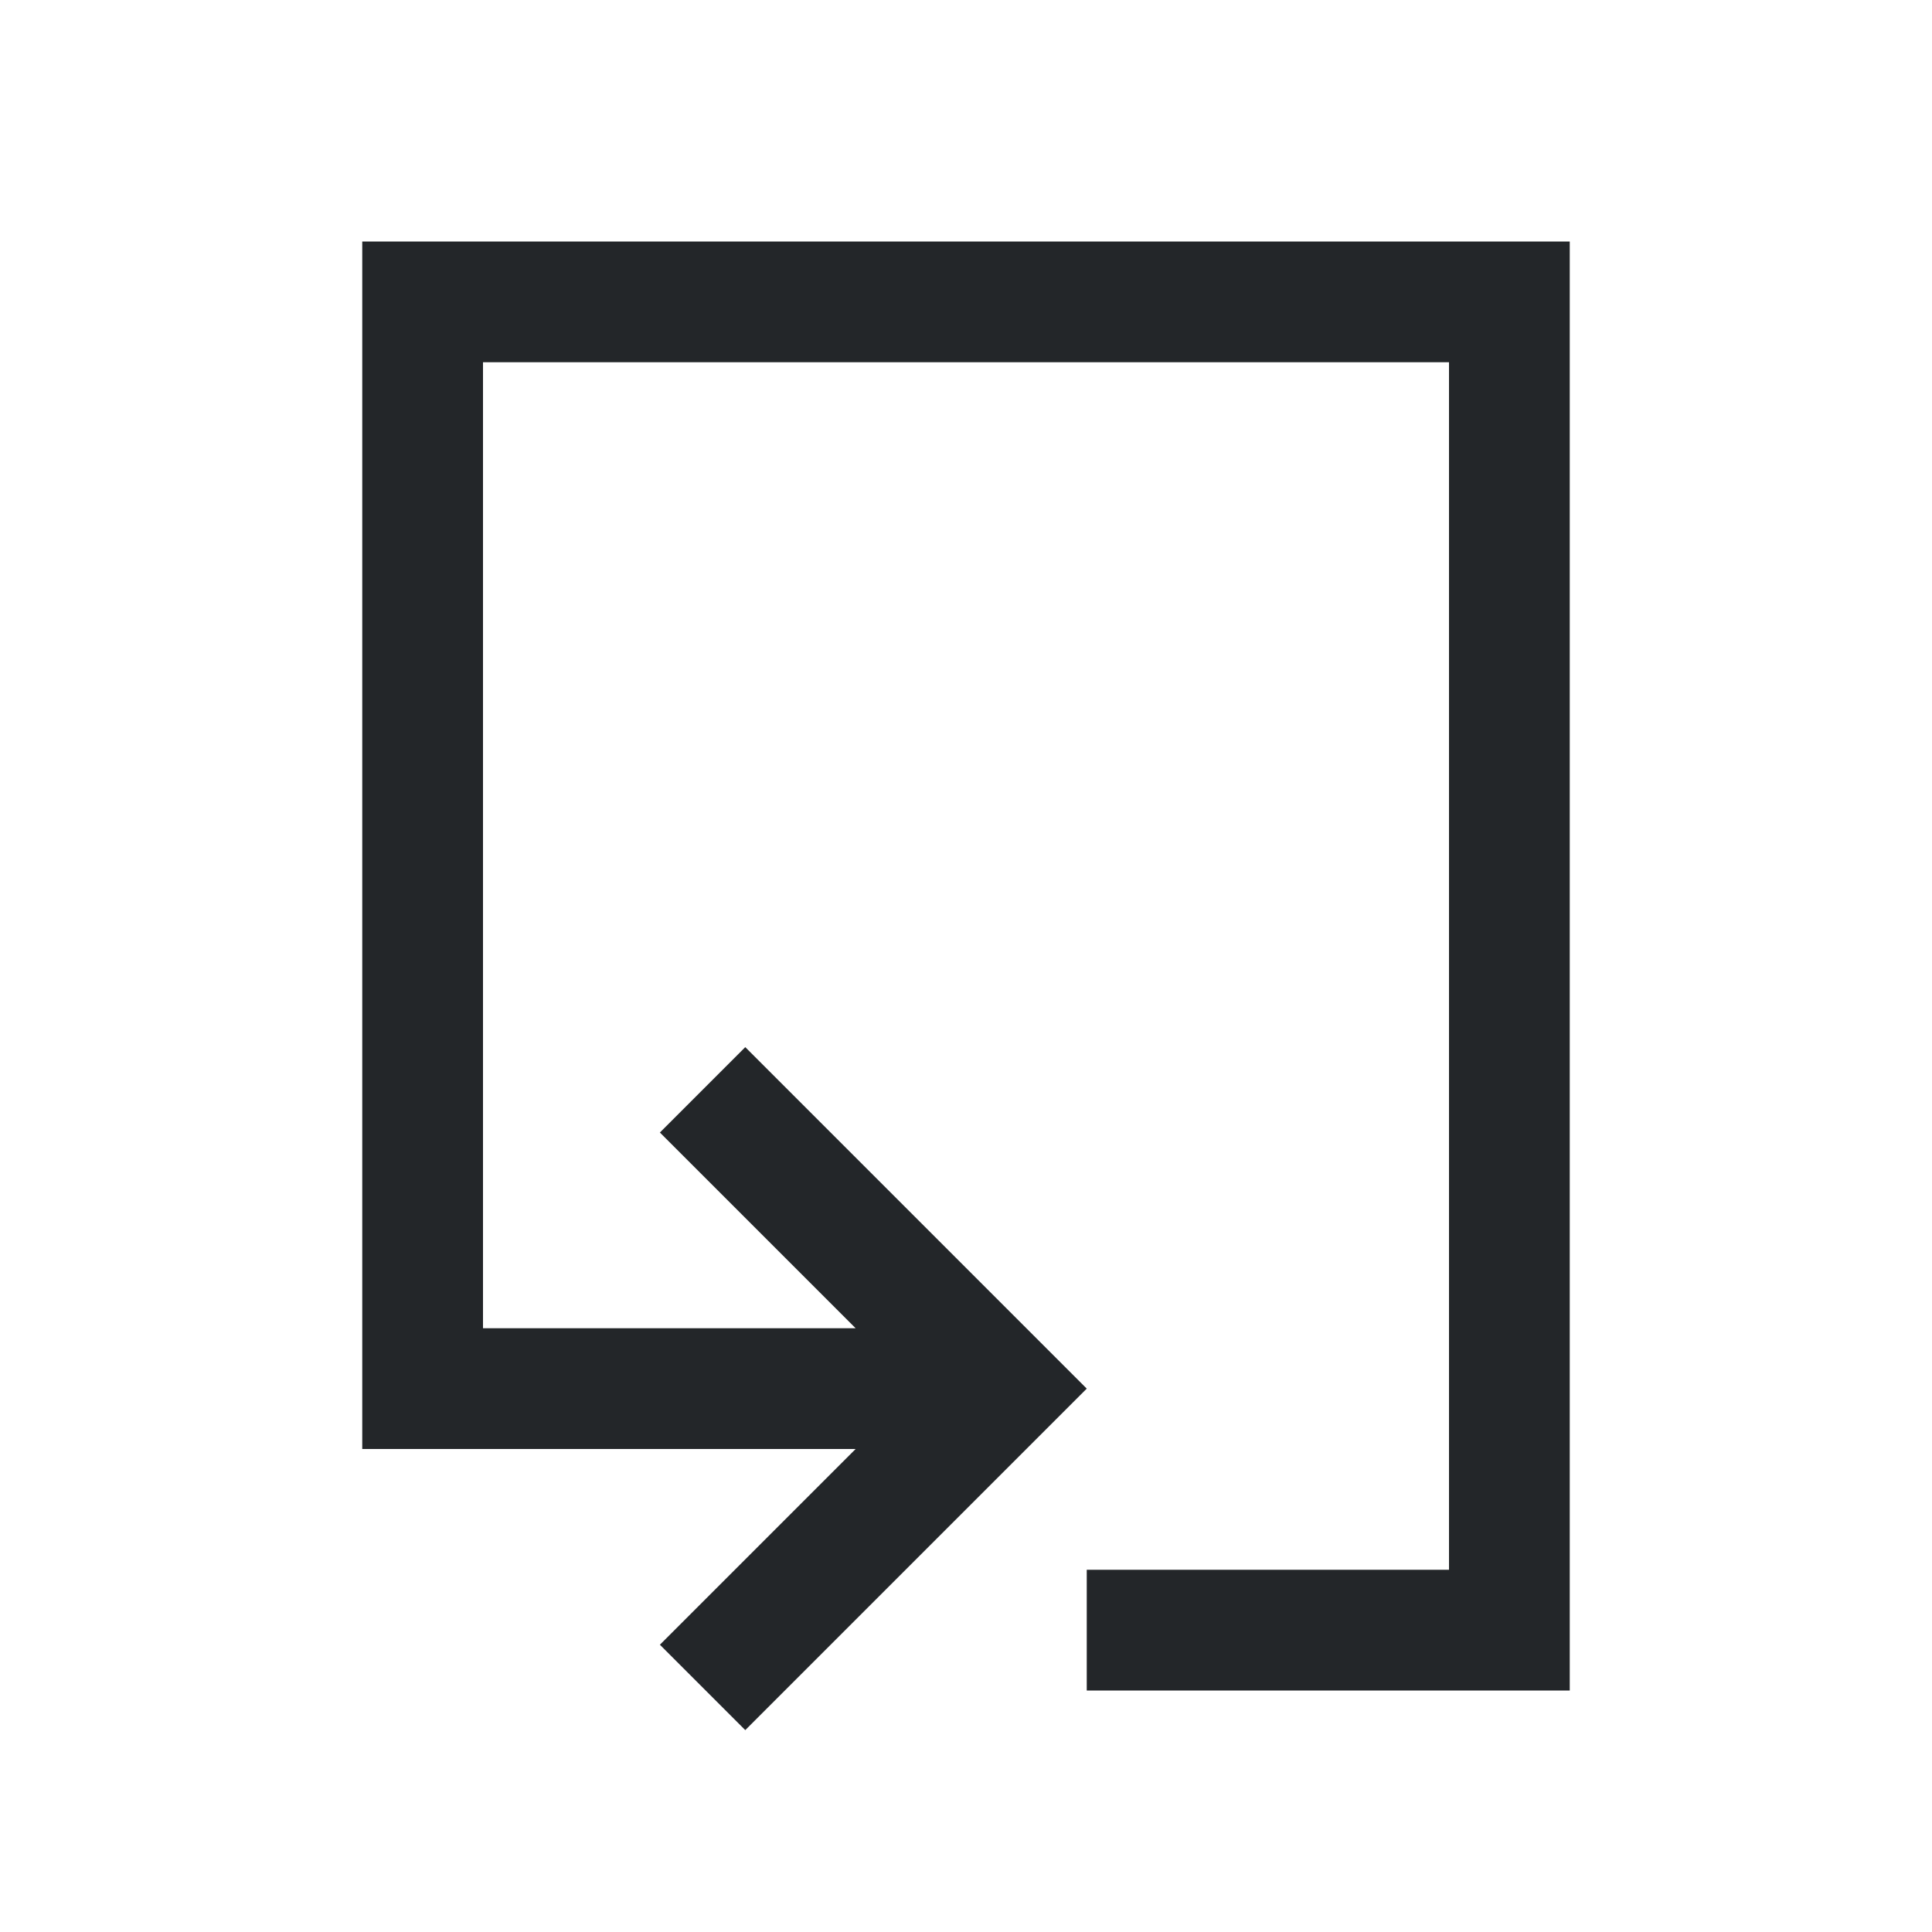
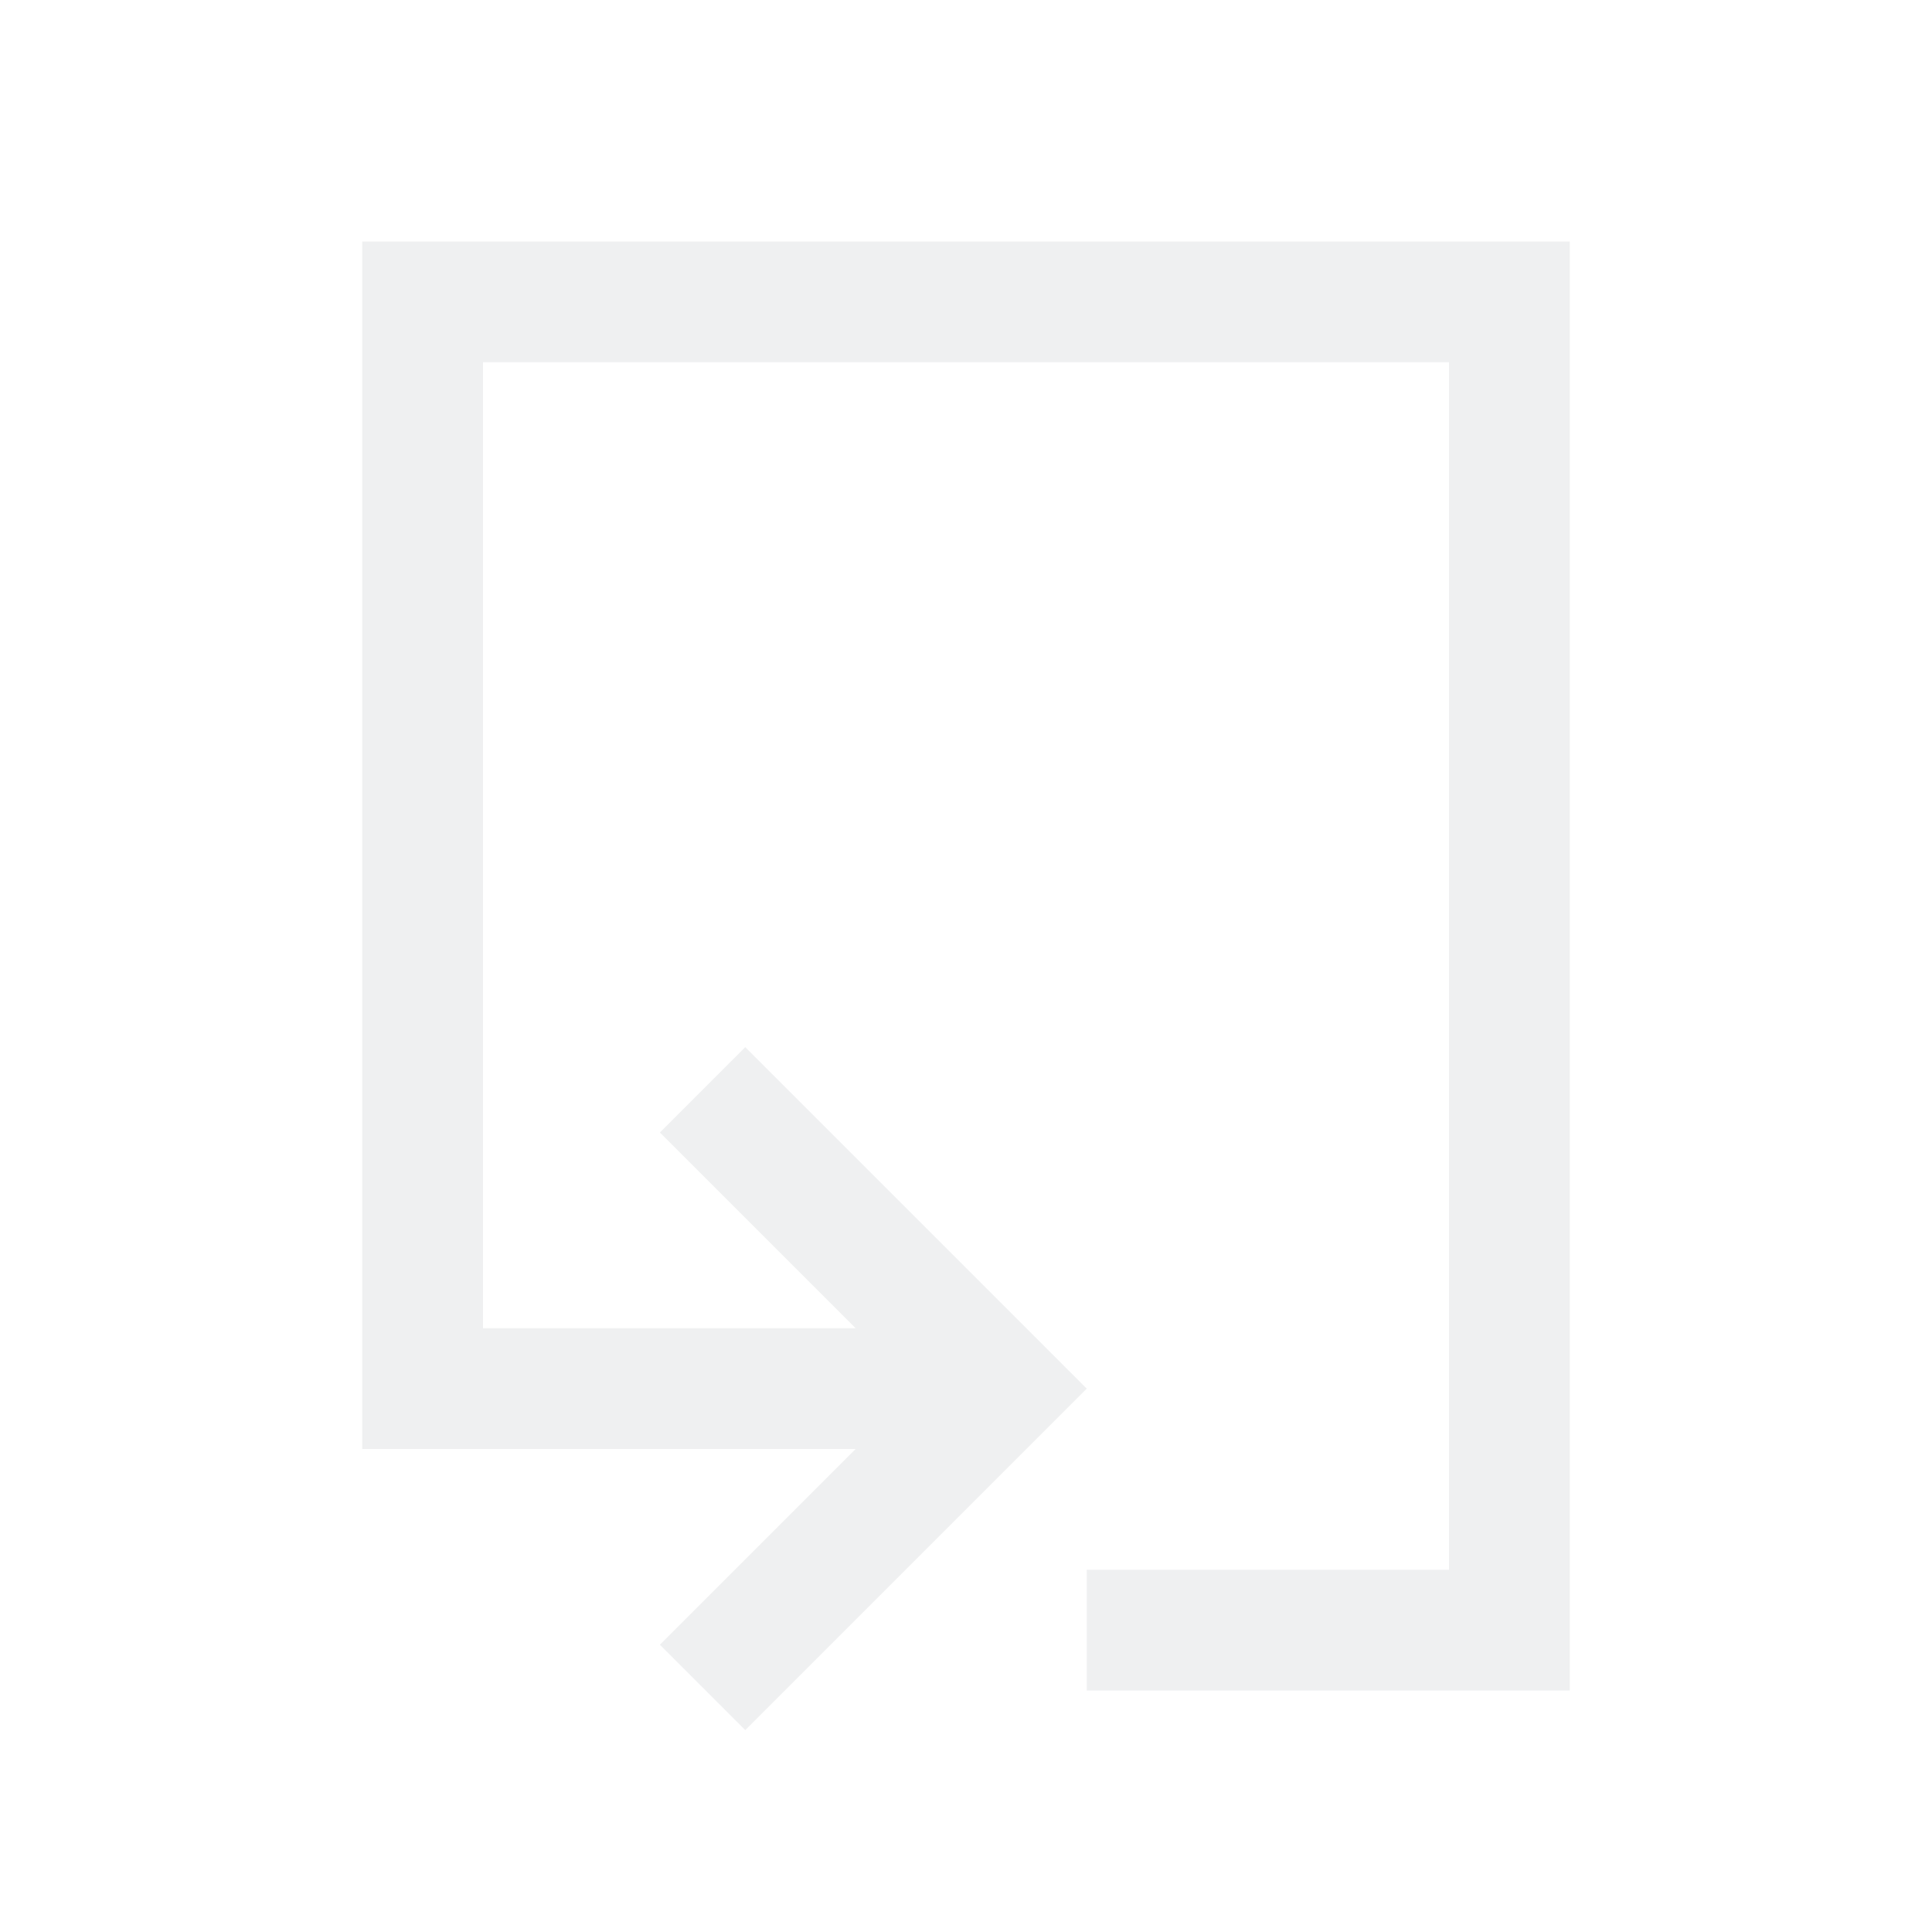
<svg xmlns="http://www.w3.org/2000/svg" viewBox="0 0 16 16">
  <defs id="defs3051">
    <style type="text/css" id="current-color-scheme">
      .ColorScheme-Text {
-         color:#232629;
+         color:#eff0f1;
      }
      </style>
  </defs>
  <path style="fill:currentColor;fill-opacity:1;stroke:none" d="M 3 2 L 3 11 L 3 12 L 5 12 L 7.086 12 L 6.414 12.672 L 5.465 13.621 L 6.172 14.328 L 7.121 13.379 L 9 11.5 L 7.121 9.621 L 6.172 8.672 L 5.465 9.379 L 6.414 10.328 L 7.086 11 L 5 11 L 4 11 L 4 3 L 12 3 L 12 13 L 9 13 L 9 14 L 13 14 L 13 2 L 3 2 z " class="ColorScheme-Text" />
</svg>
